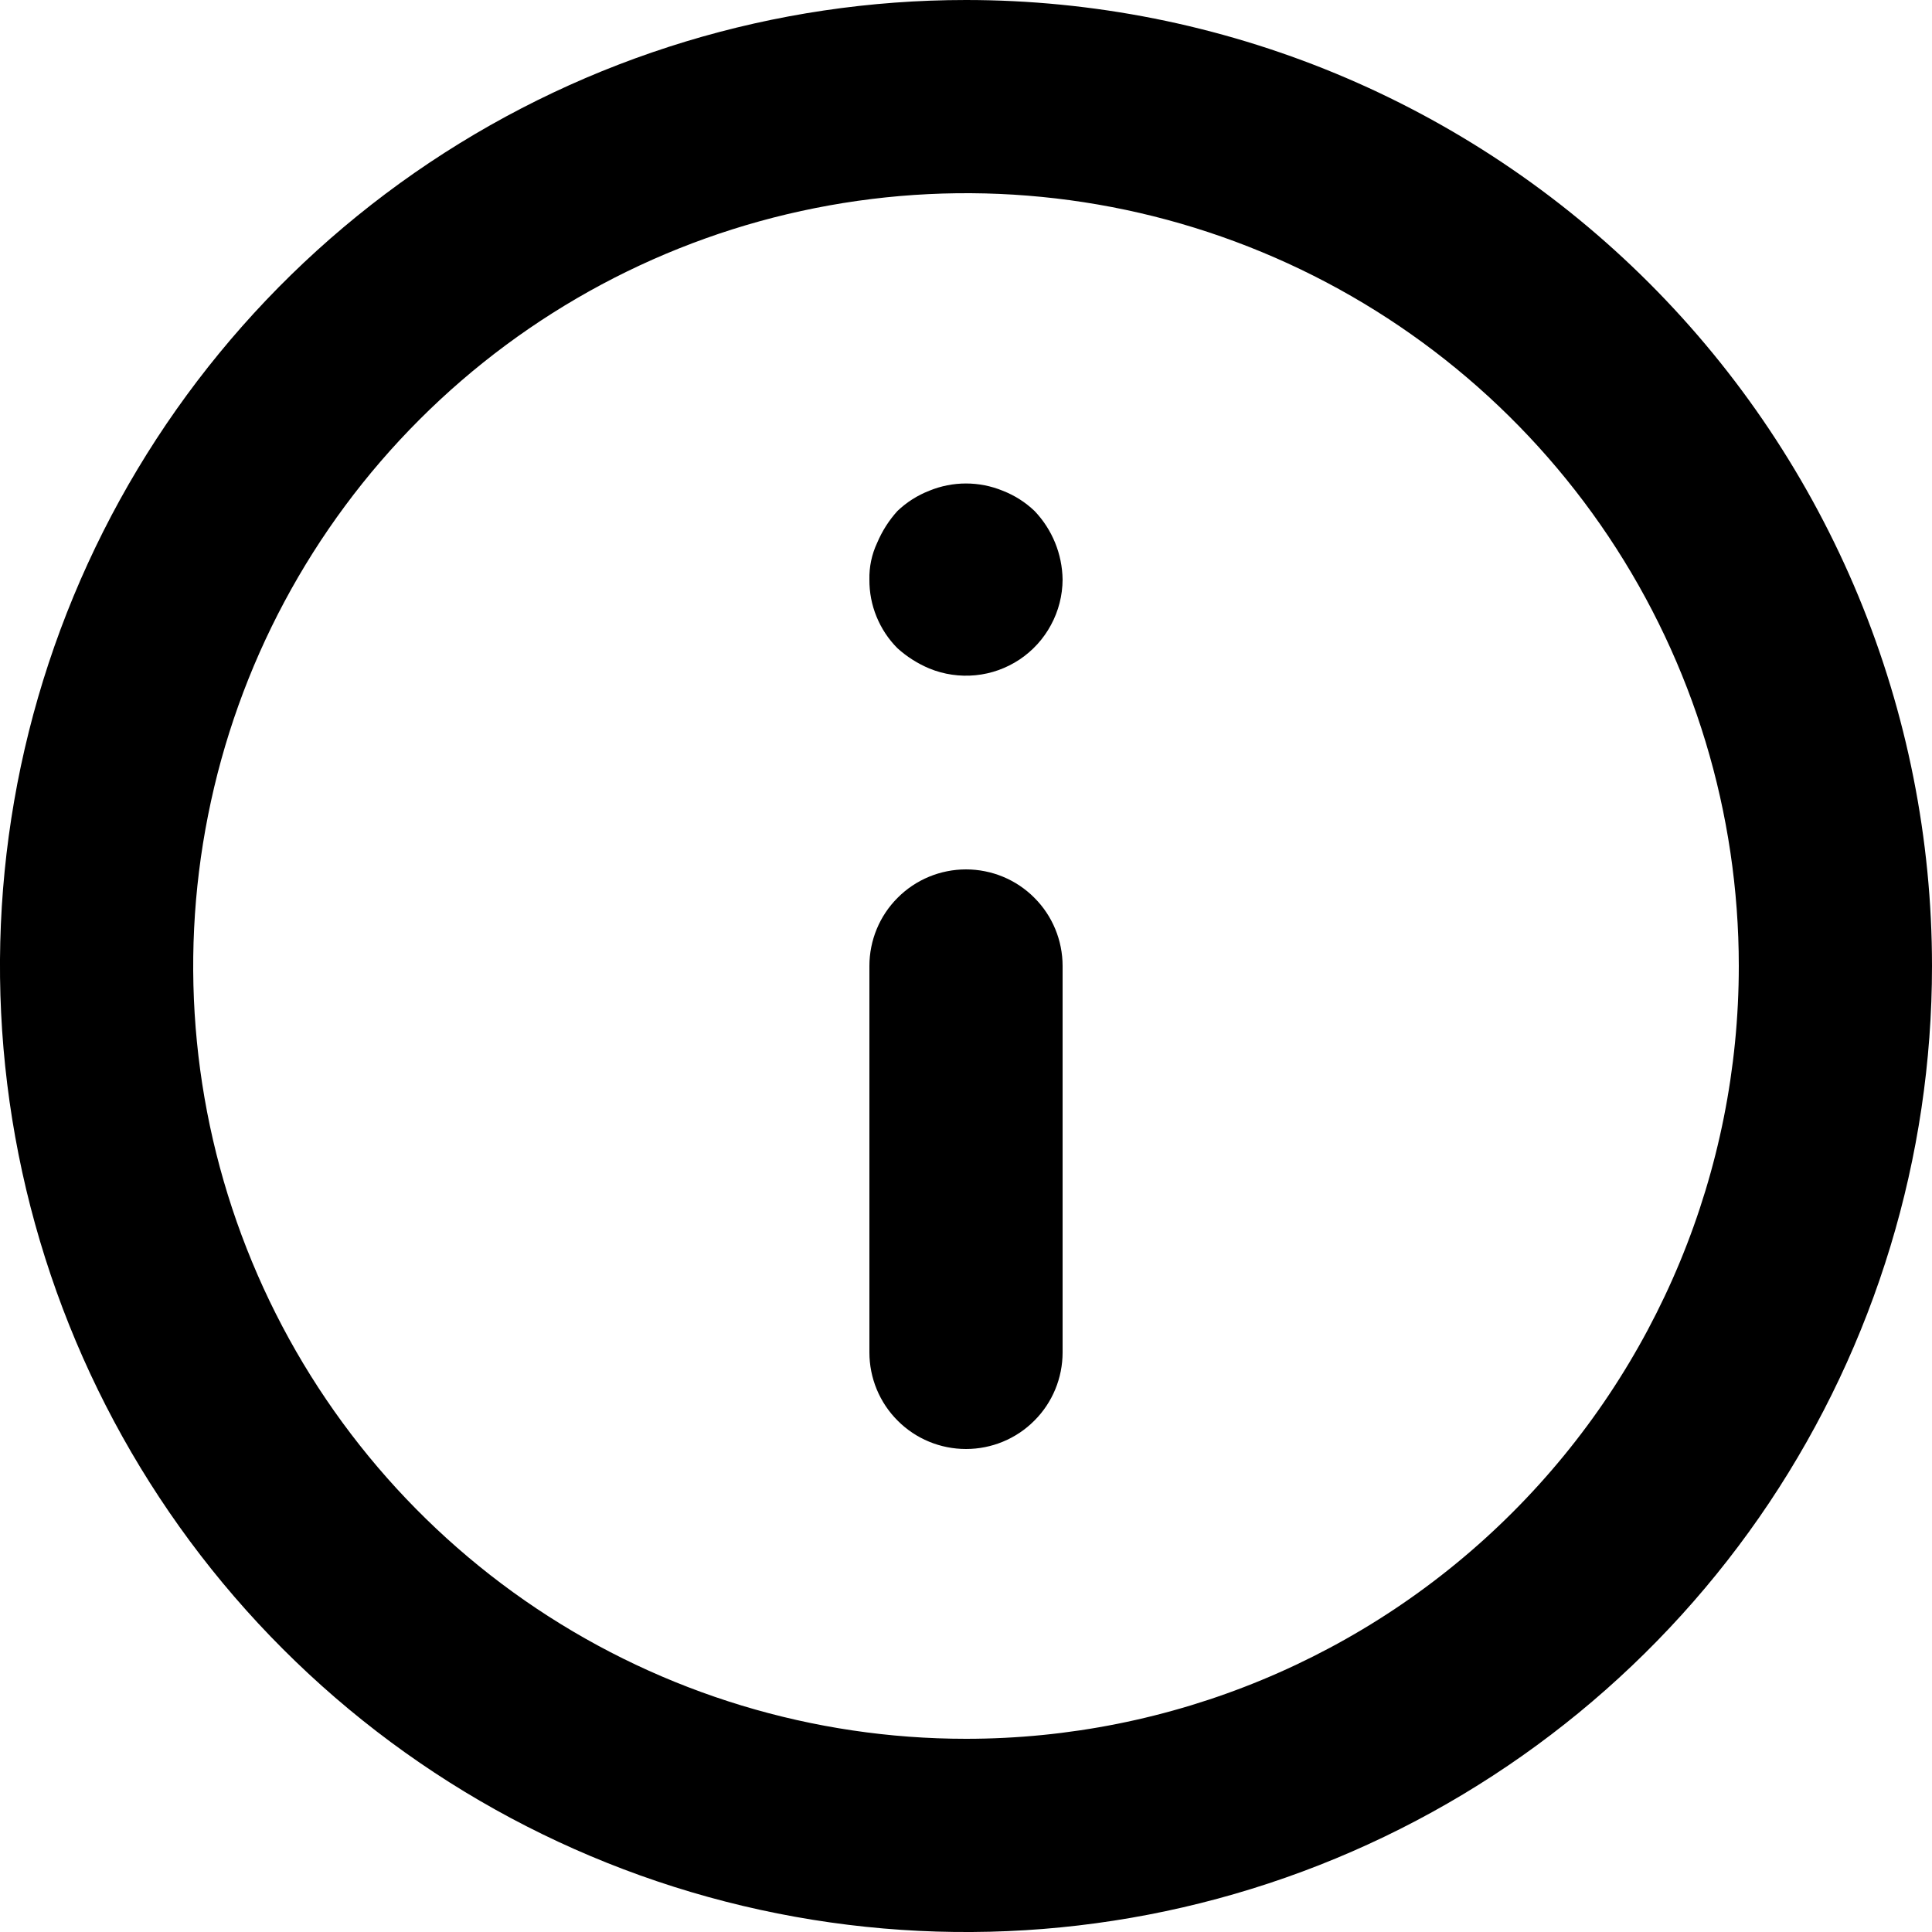
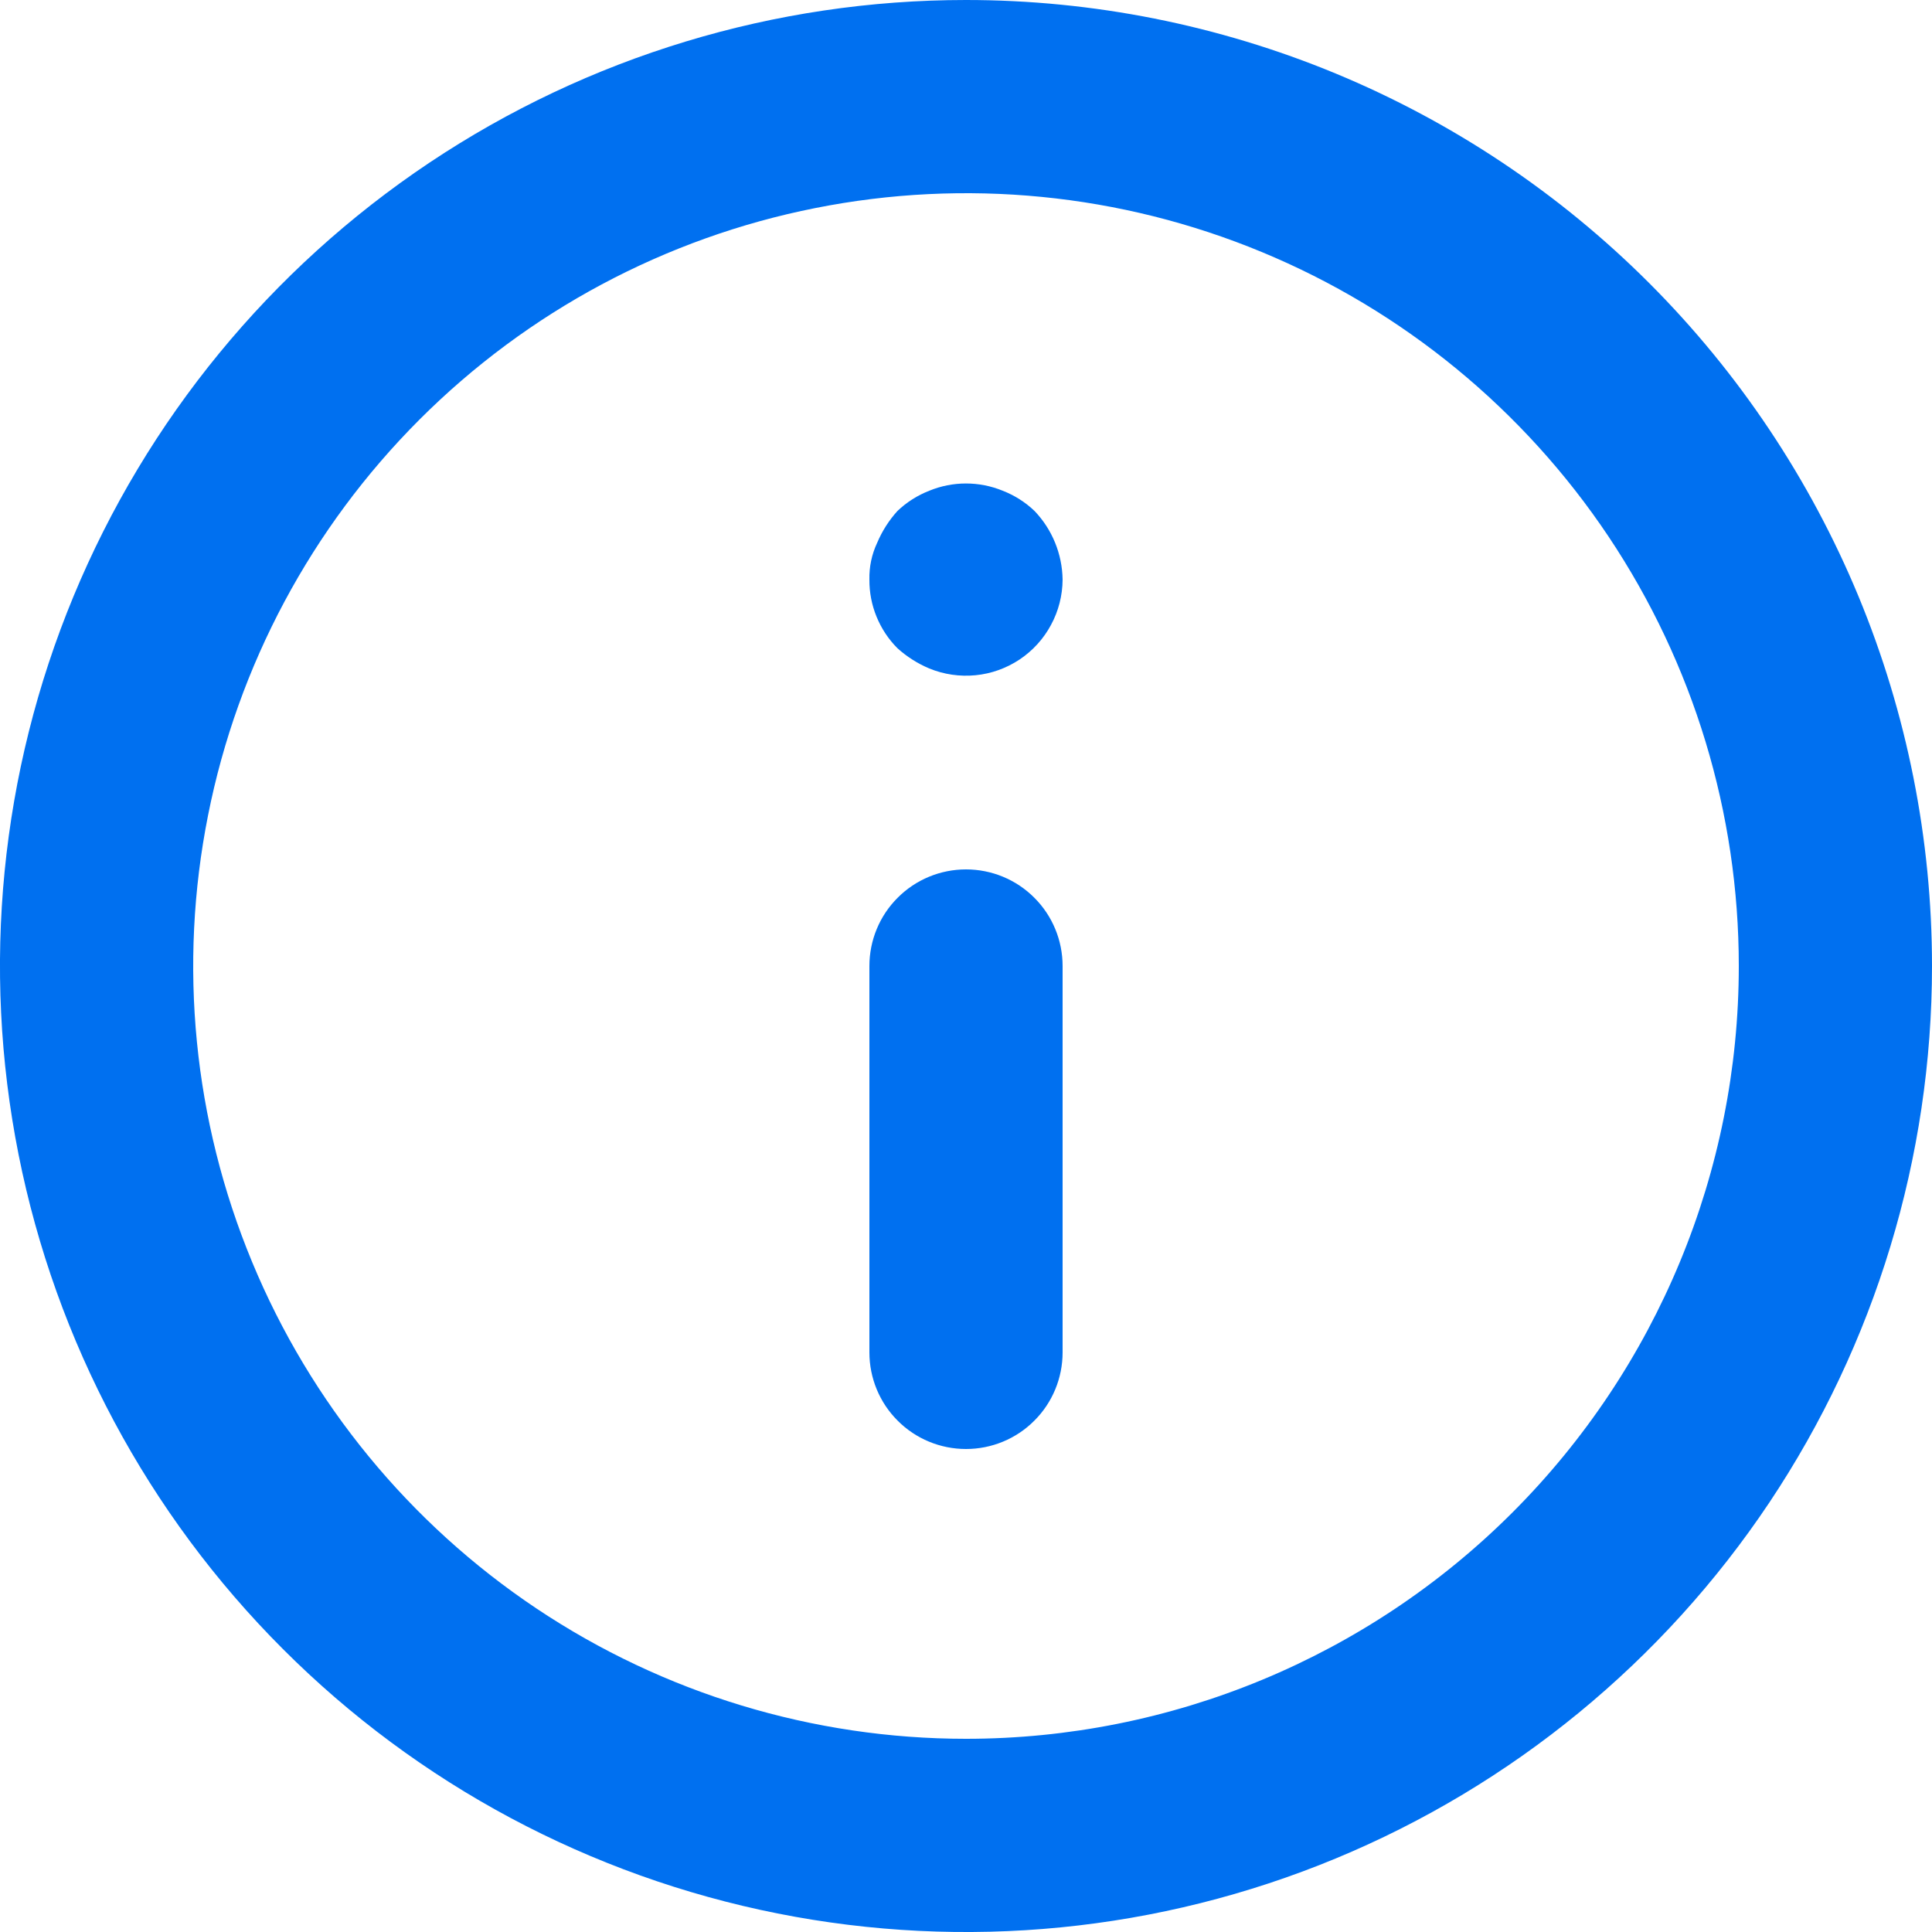
<svg xmlns="http://www.w3.org/2000/svg" width="20" height="20" viewBox="0 0 20 20" fill="none">
-   <path d="M10 9C9.735 9 9.48 9.105 9.293 9.293C9.105 9.48 9 9.735 9 10V14C9 14.265 9.105 14.52 9.293 14.707C9.48 14.895 9.735 15 10 15C10.265 15 10.52 14.895 10.707 14.707C10.895 14.52 11 14.265 11 14V10C11 9.735 10.895 9.48 10.707 9.293C10.52 9.105 10.265 9 10 9ZM10.38 5.08C10.136 4.98 9.863 4.98 9.62 5.08C9.497 5.128 9.385 5.199 9.29 5.29C9.202 5.387 9.131 5.499 9.08 5.62C9.024 5.739 8.997 5.869 9 6C8.999 6.132 9.024 6.262 9.074 6.384C9.124 6.506 9.197 6.617 9.29 6.71C9.387 6.798 9.499 6.869 9.62 6.92C9.771 6.982 9.936 7.006 10.099 6.99C10.262 6.974 10.418 6.918 10.555 6.827C10.691 6.736 10.803 6.613 10.88 6.469C10.958 6.325 10.999 6.164 11 6C10.996 5.735 10.893 5.482 10.71 5.29C10.615 5.199 10.503 5.128 10.38 5.08ZM10 0C8.022 0 6.089 0.586 4.444 1.685C2.8 2.784 1.518 4.346 0.761 6.173C0.004 8 -0.194 10.011 0.192 11.951C0.578 13.891 1.53 15.672 2.929 17.071C4.327 18.47 6.109 19.422 8.049 19.808C9.989 20.194 12 19.996 13.827 19.239C15.654 18.482 17.216 17.2 18.315 15.556C19.413 13.911 20 11.978 20 10C20 8.687 19.741 7.386 19.239 6.173C18.736 4.96 18 3.858 17.071 2.929C16.142 2 15.04 1.264 13.827 0.761C12.614 0.259 11.313 0 10 0ZM10 18C8.418 18 6.871 17.531 5.555 16.652C4.24 15.773 3.214 14.523 2.609 13.062C2.003 11.6 1.845 9.991 2.154 8.439C2.462 6.887 3.224 5.462 4.343 4.343C5.462 3.224 6.887 2.462 8.439 2.154C9.991 1.845 11.6 2.003 13.062 2.609C14.523 3.214 15.773 4.24 16.652 5.555C17.531 6.871 18 8.418 18 10C18 12.122 17.157 14.157 15.657 15.657C14.157 17.157 12.122 18 10 18Z" fill="black" />
+   <path d="M10 9C9.735 9 9.48 9.105 9.293 9.293C9.105 9.48 9 9.735 9 10V14C9 14.265 9.105 14.52 9.293 14.707C9.48 14.895 9.735 15 10 15C10.265 15 10.52 14.895 10.707 14.707C10.895 14.52 11 14.265 11 14V10C11 9.735 10.895 9.48 10.707 9.293C10.52 9.105 10.265 9 10 9ZM10.38 5.08C10.136 4.98 9.863 4.98 9.62 5.08C9.497 5.128 9.385 5.199 9.29 5.29C9.202 5.387 9.131 5.499 9.08 5.62C9.024 5.739 8.997 5.869 9 6C8.999 6.132 9.024 6.262 9.074 6.384C9.124 6.506 9.197 6.617 9.29 6.71C9.387 6.798 9.499 6.869 9.62 6.92C9.771 6.982 9.936 7.006 10.099 6.99C10.262 6.974 10.418 6.918 10.555 6.827C10.691 6.736 10.803 6.613 10.88 6.469C10.958 6.325 10.999 6.164 11 6C10.996 5.735 10.893 5.482 10.71 5.29C10.615 5.199 10.503 5.128 10.38 5.08ZM10 0C8.022 0 6.089 0.586 4.444 1.685C2.8 2.784 1.518 4.346 0.761 6.173C0.004 8 -0.194 10.011 0.192 11.951C0.578 13.891 1.53 15.672 2.929 17.071C4.327 18.47 6.109 19.422 8.049 19.808C9.989 20.194 12 19.996 13.827 19.239C15.654 18.482 17.216 17.2 18.315 15.556C19.413 13.911 20 11.978 20 10C20 8.687 19.741 7.386 19.239 6.173C18.736 4.96 18 3.858 17.071 2.929C16.142 2 15.04 1.264 13.827 0.761C12.614 0.259 11.313 0 10 0ZM10 18C8.418 18 6.871 17.531 5.555 16.652C4.24 15.773 3.214 14.523 2.609 13.062C2.003 11.6 1.845 9.991 2.154 8.439C2.462 6.887 3.224 5.462 4.343 4.343C5.462 3.224 6.887 2.462 8.439 2.154C9.991 1.845 11.6 2.003 13.062 2.609C14.523 3.214 15.773 4.24 16.652 5.555C17.531 6.871 18 8.418 18 10C18 12.122 17.157 14.157 15.657 15.657C14.157 17.157 12.122 18 10 18Z" fill="#0070F0" />
</svg>
